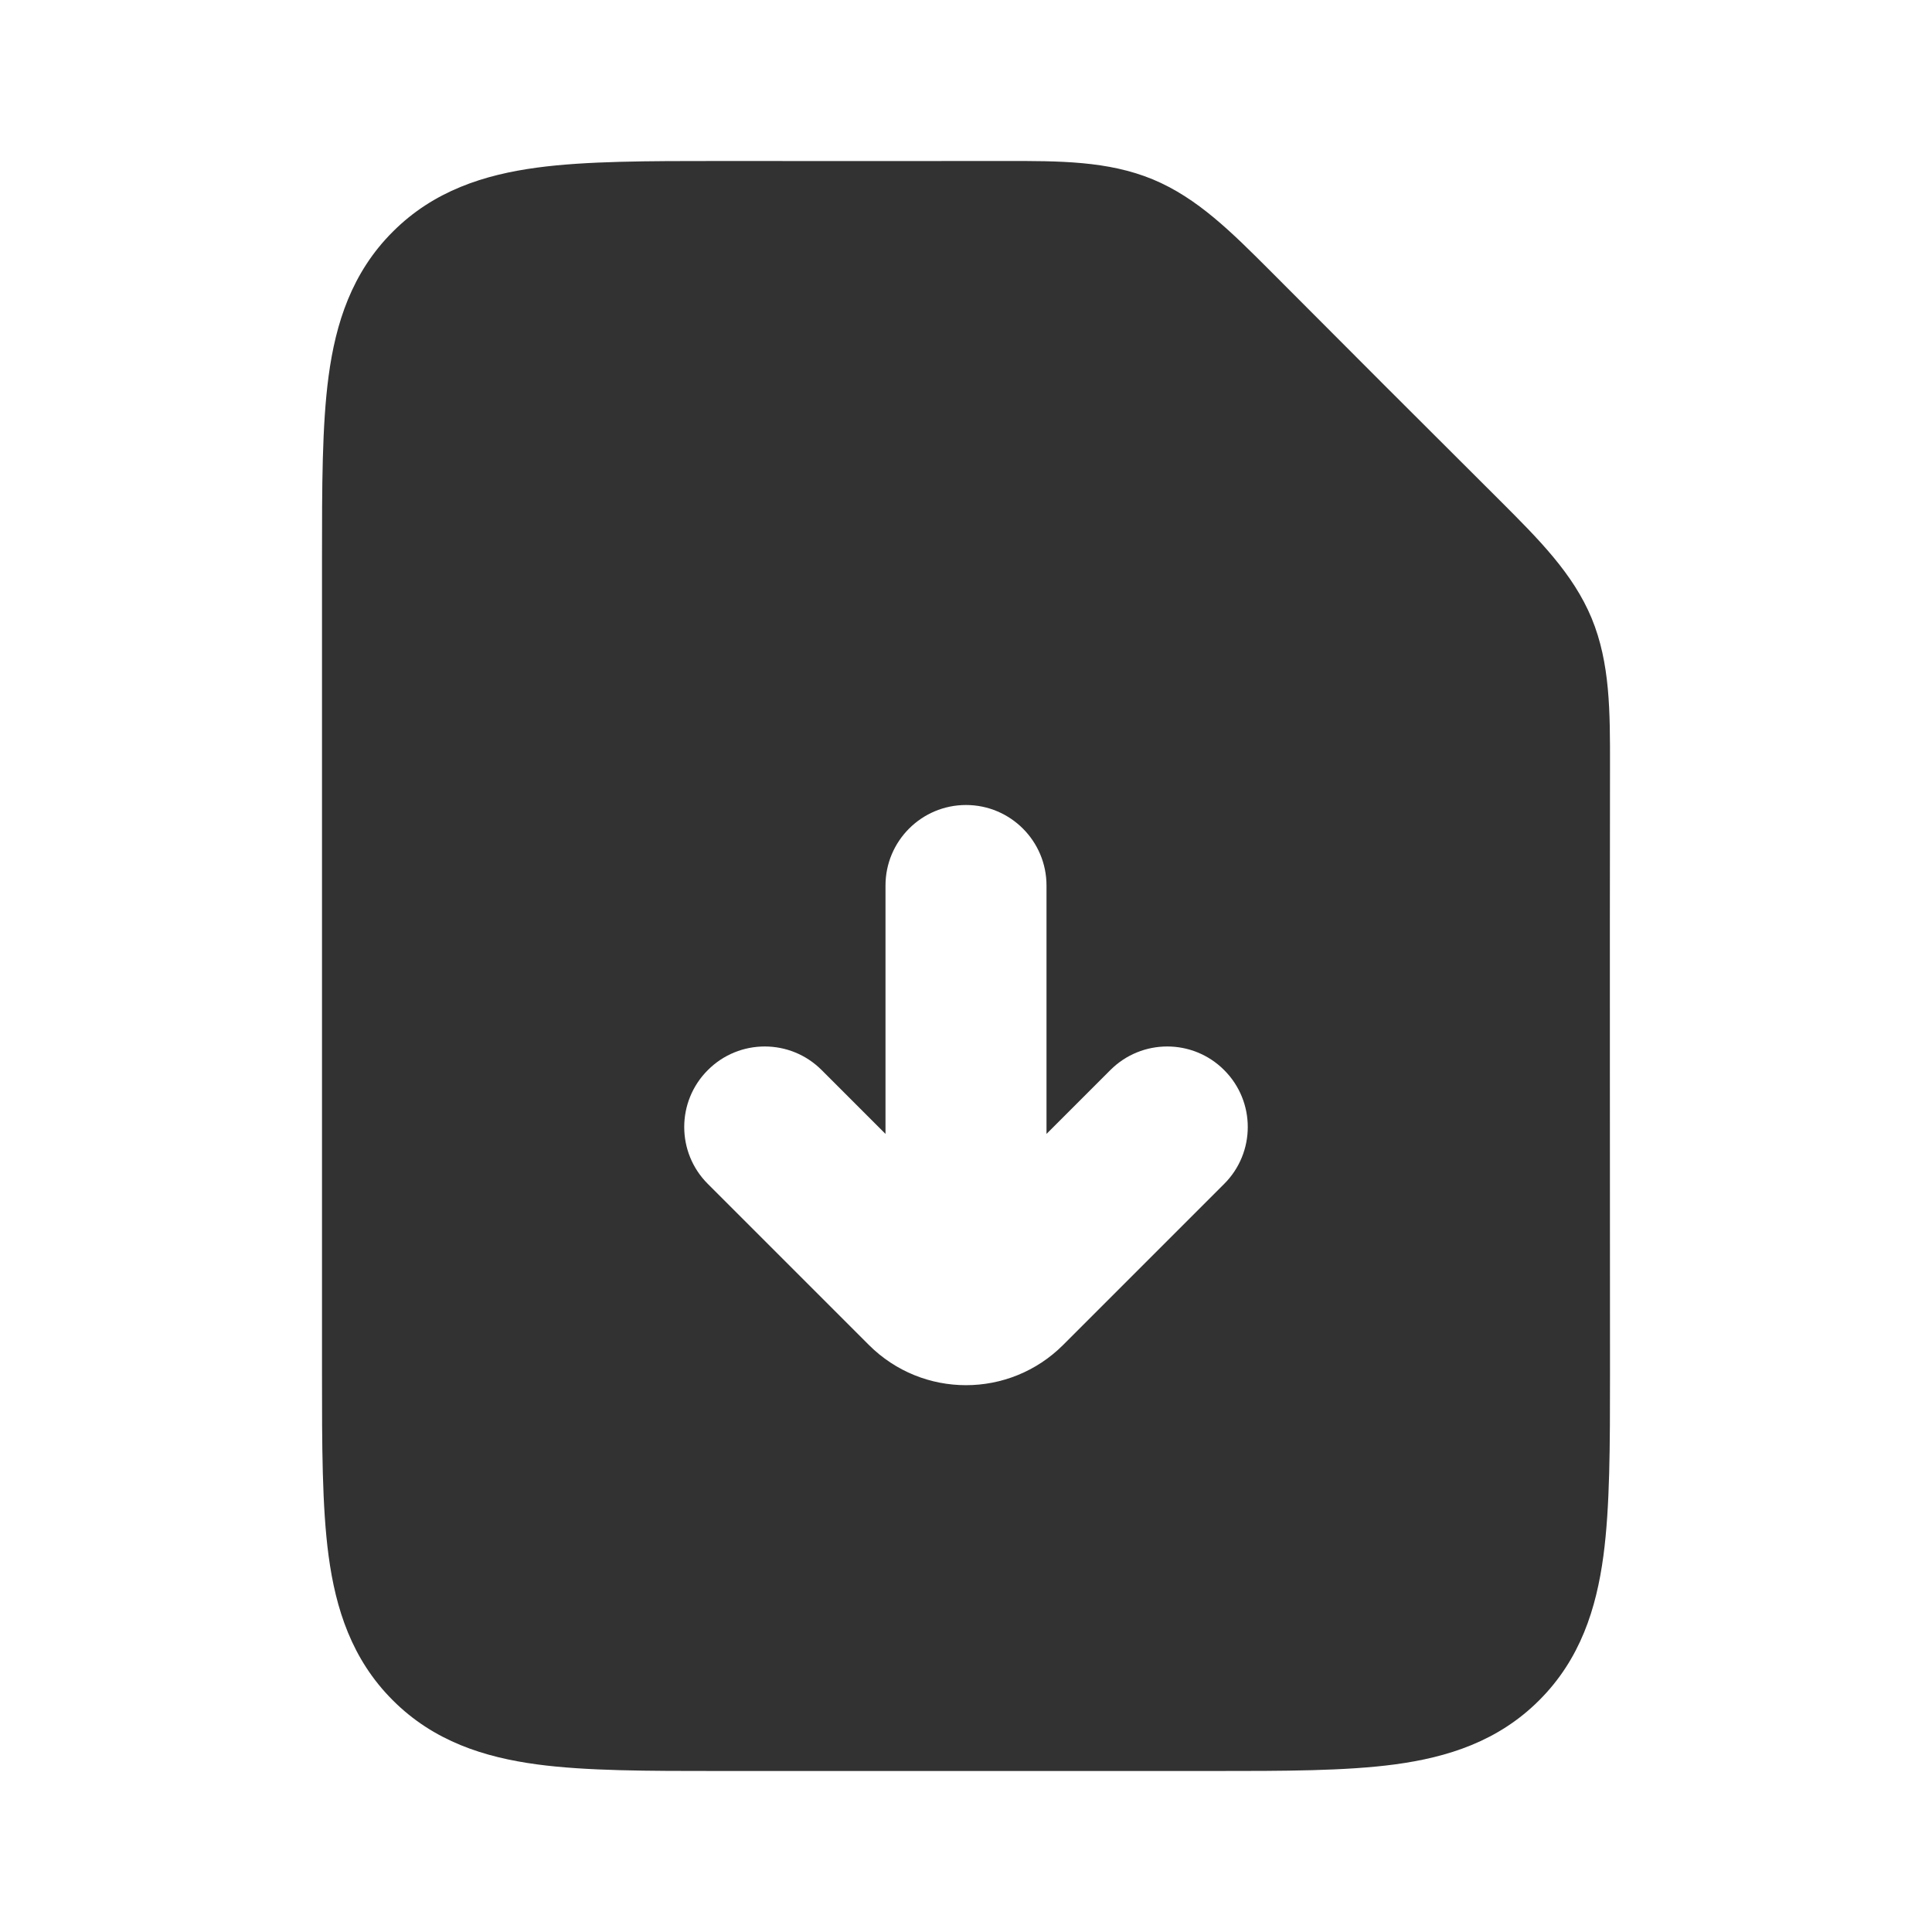
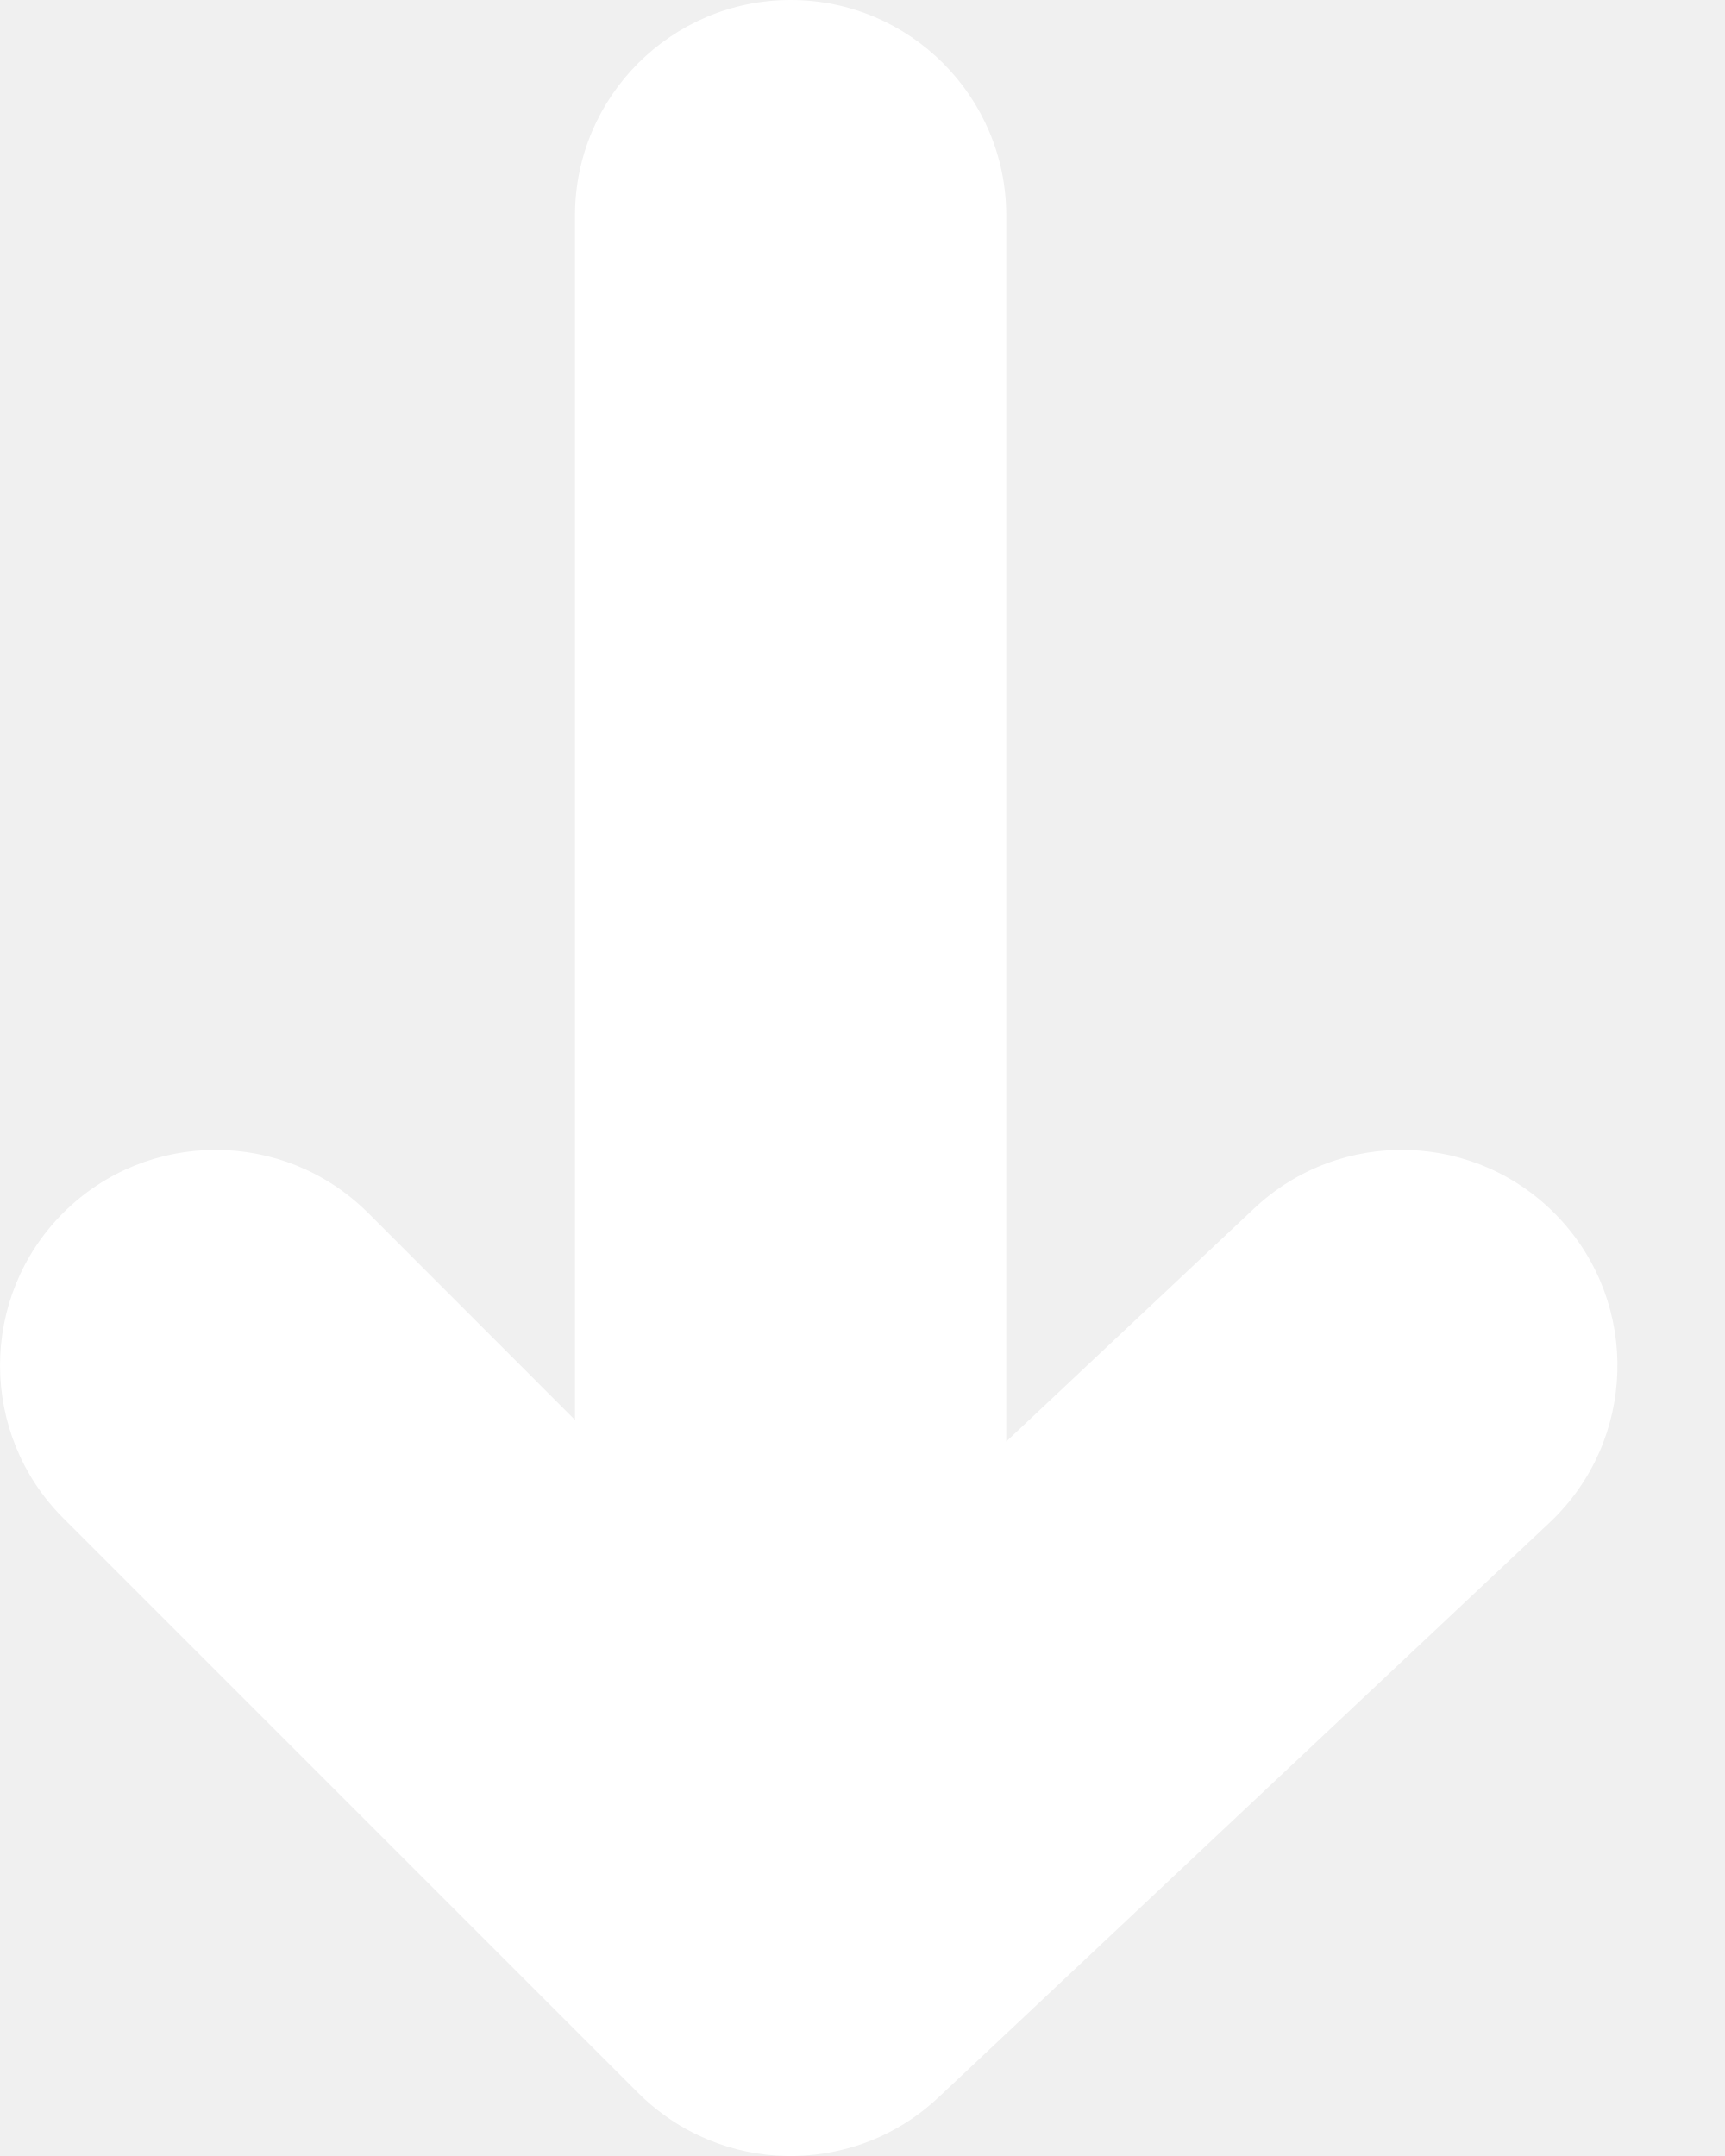
- <svg xmlns="http://www.w3.org/2000/svg" width="800px" height="800px" viewBox="0 0 24 24" fill="none">
-   <rect width="24" height="24" fill="white" />
-   <path fill-rule="evenodd" clip-rule="evenodd" d="M13 14.086L13 11C13 10.448 12.552 10 12 10C11.448 10 11 10.448 11 11L11 14.086L10.207 13.293C9.817 12.902 9.183 12.902 8.793 13.293C8.402 13.683 8.402 14.317 8.793 14.707L10.793 16.707C11.46 17.374 12.54 17.374 13.207 16.707L15.207 14.707C15.598 14.317 15.598 13.683 15.207 13.293C14.817 12.902 14.183 12.902 13.793 13.293L13 14.086ZM12.482 2C13.161 1.999 13.763 1.998 14.32 2.228C14.876 2.459 15.301 2.886 15.781 3.366C16.73 4.319 17.681 5.27 18.634 6.219C19.114 6.699 19.541 7.124 19.772 7.68C20.002 8.237 20.001 8.839 20 9.518C19.996 12.034 20 14.55 20 17.066C20 17.952 20 18.716 19.918 19.328C19.83 19.983 19.631 20.612 19.121 21.121C18.612 21.631 17.983 21.83 17.328 21.918C16.716 22 15.952 22 15.066 22H8.934C8.048 22 7.284 22 6.672 21.918C6.017 21.83 5.388 21.631 4.879 21.121C4.369 20.612 4.17 19.983 4.082 19.328C4 18.716 4 17.952 4 17.066L4 7C4 6.978 4 6.956 4 6.934C4 6.048 4 5.284 4.082 4.672C4.17 4.017 4.369 3.388 4.879 2.879C5.388 2.369 6.017 2.17 6.672 2.082C7.284 2 8.048 2 8.934 2C10.117 2 11.299 2.002 12.482 2Z" fill="#323232" />
+ <svg xmlns="http://www.w3.org/2000/svg" width="12" height="15" viewBox="0 0 12 15" fill="none">
+   <path d="M7 1.5C7 0.672 6.328 0 5.5 0C4.672 0 4 0.672 4 1.5V9.879L2.561 8.439C1.975 7.854 1.025 7.854 0.439 8.439C-0.146 9.025 -0.146 9.975 0.439 10.561L4.435 14.557C4.554 14.676 4.688 14.772 4.831 14.843C4.864 14.859 4.897 14.874 4.93 14.888C5.099 14.957 5.282 14.997 5.475 15C5.492 15 5.509 15 5.527 15C5.718 14.996 5.901 14.957 6.068 14.889C6.088 14.88 6.108 14.872 6.128 14.863C6.273 14.796 6.41 14.705 6.532 14.589L10.78 10.593C11.383 10.025 11.412 9.076 10.844 8.472C10.277 7.869 9.327 7.84 8.724 8.408L7 10.029V1.5Z" fill="white" />
</svg>
